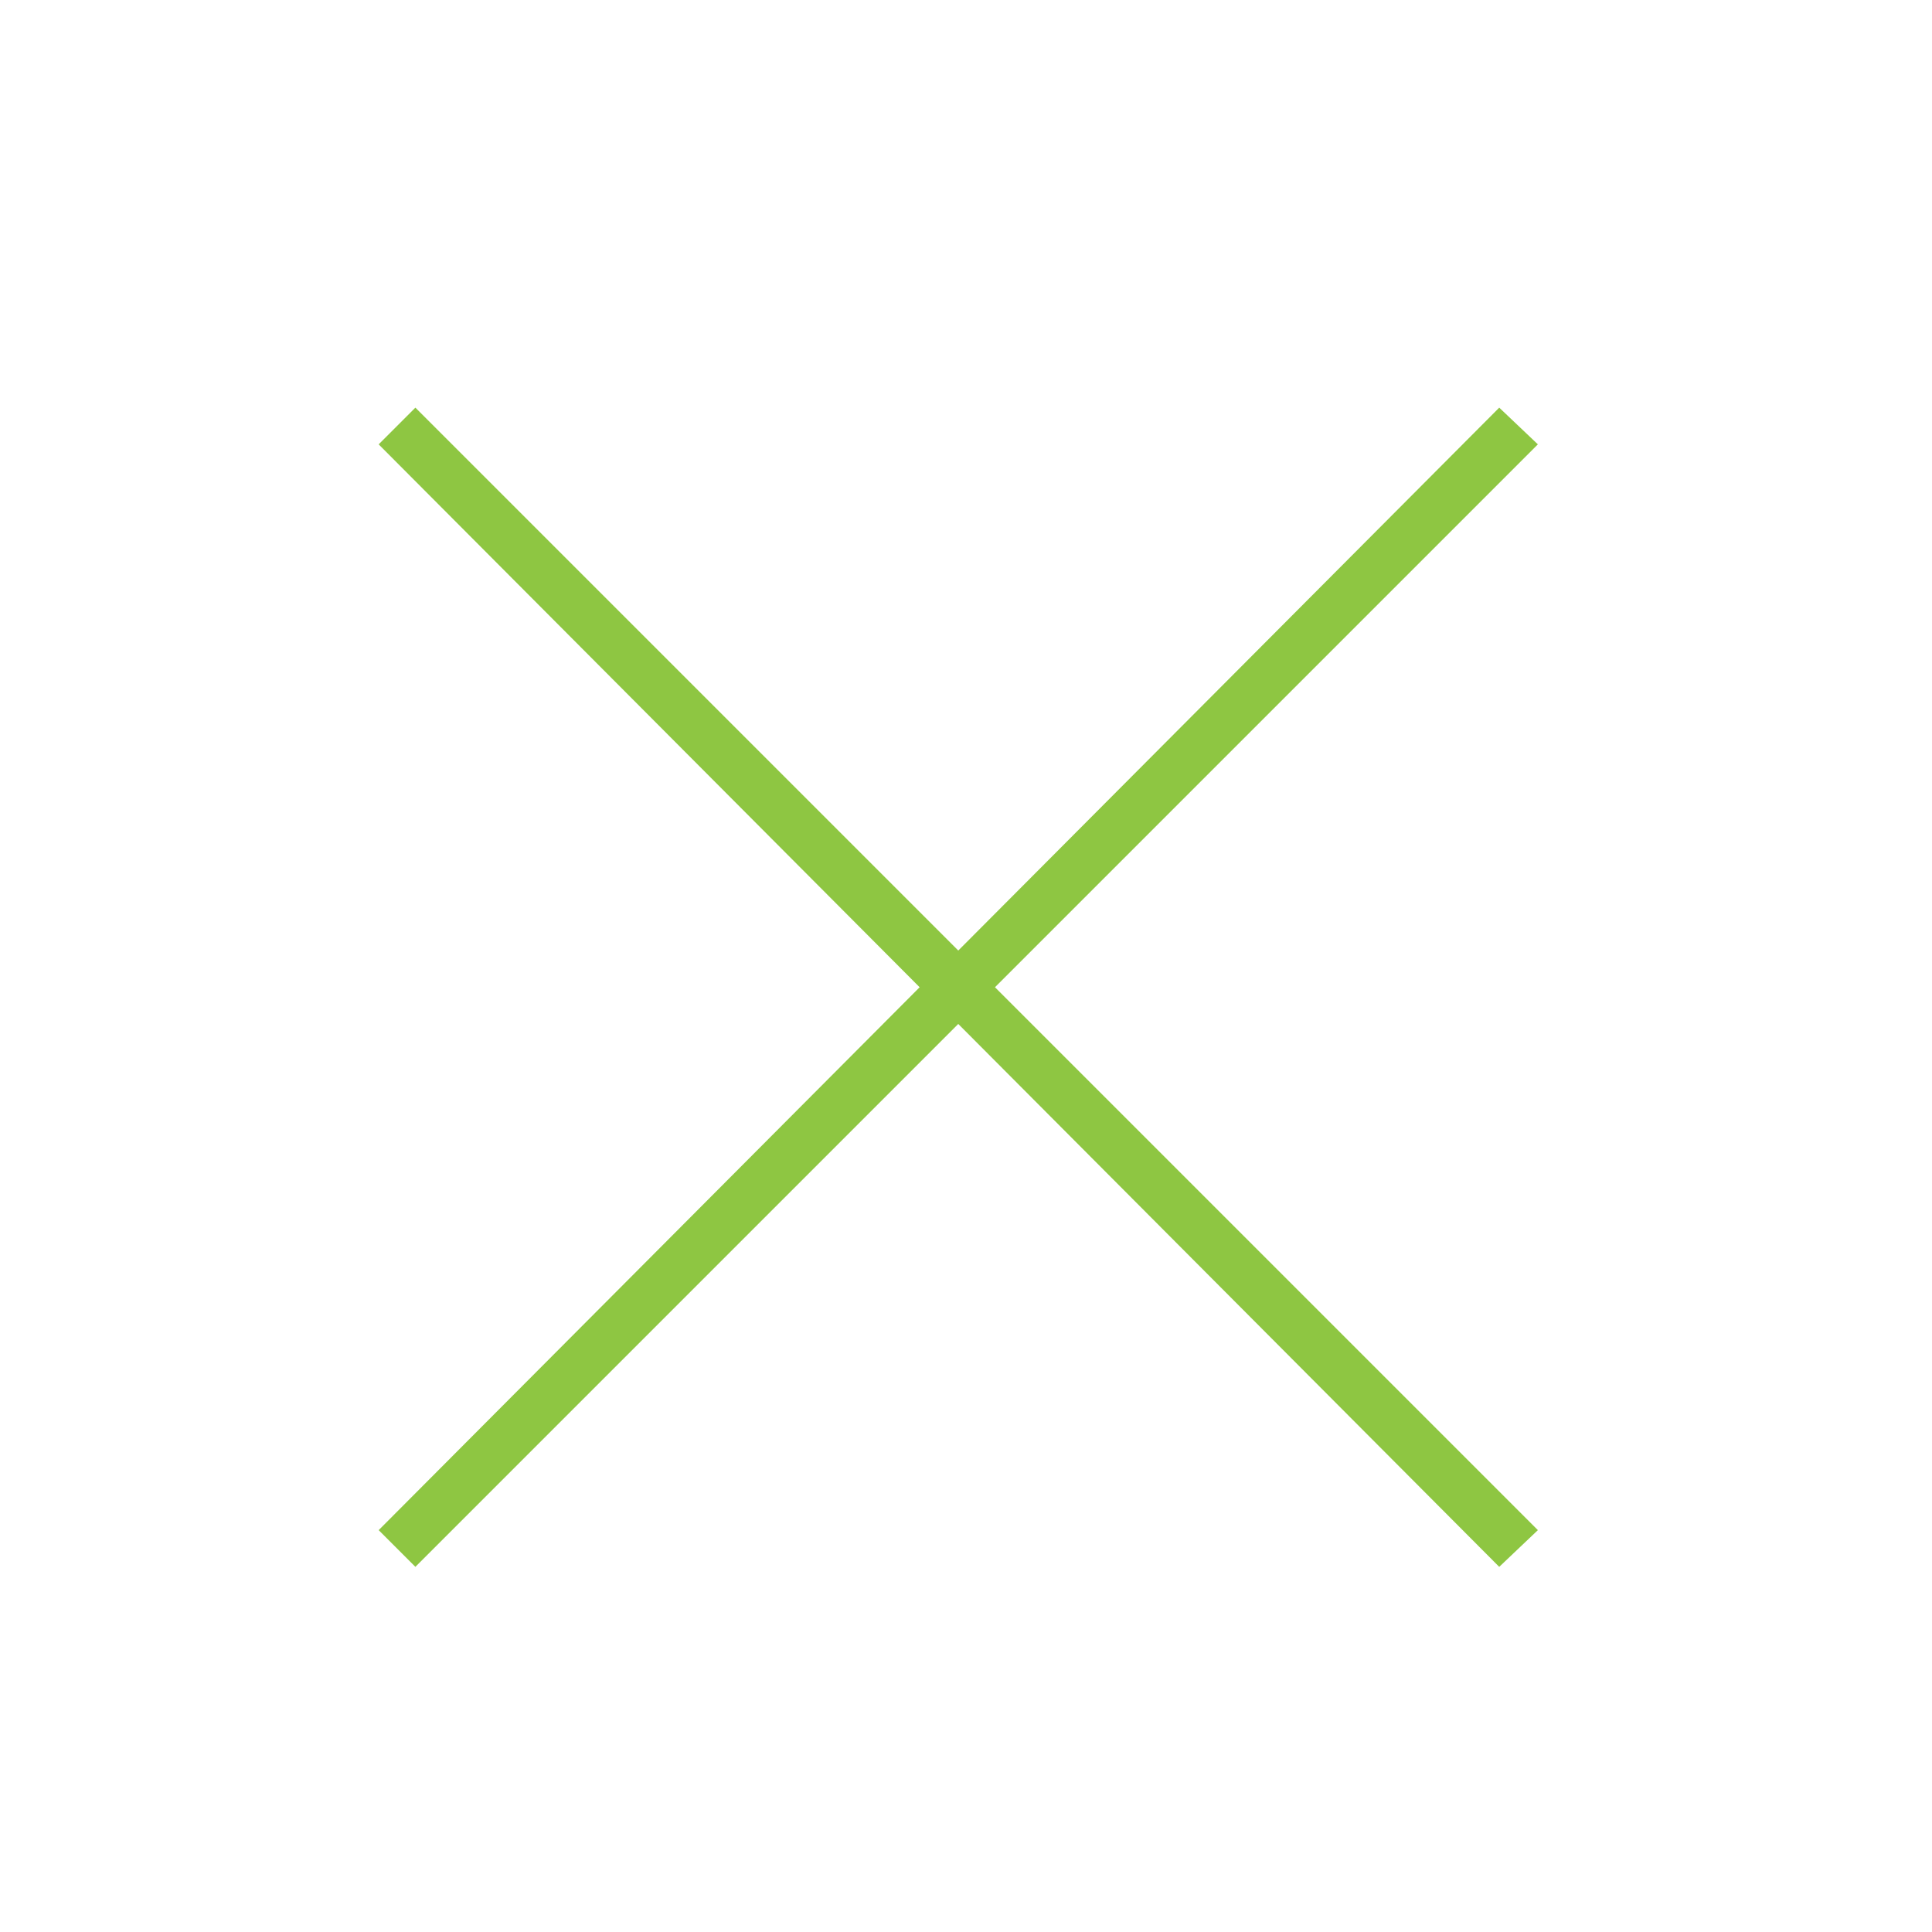
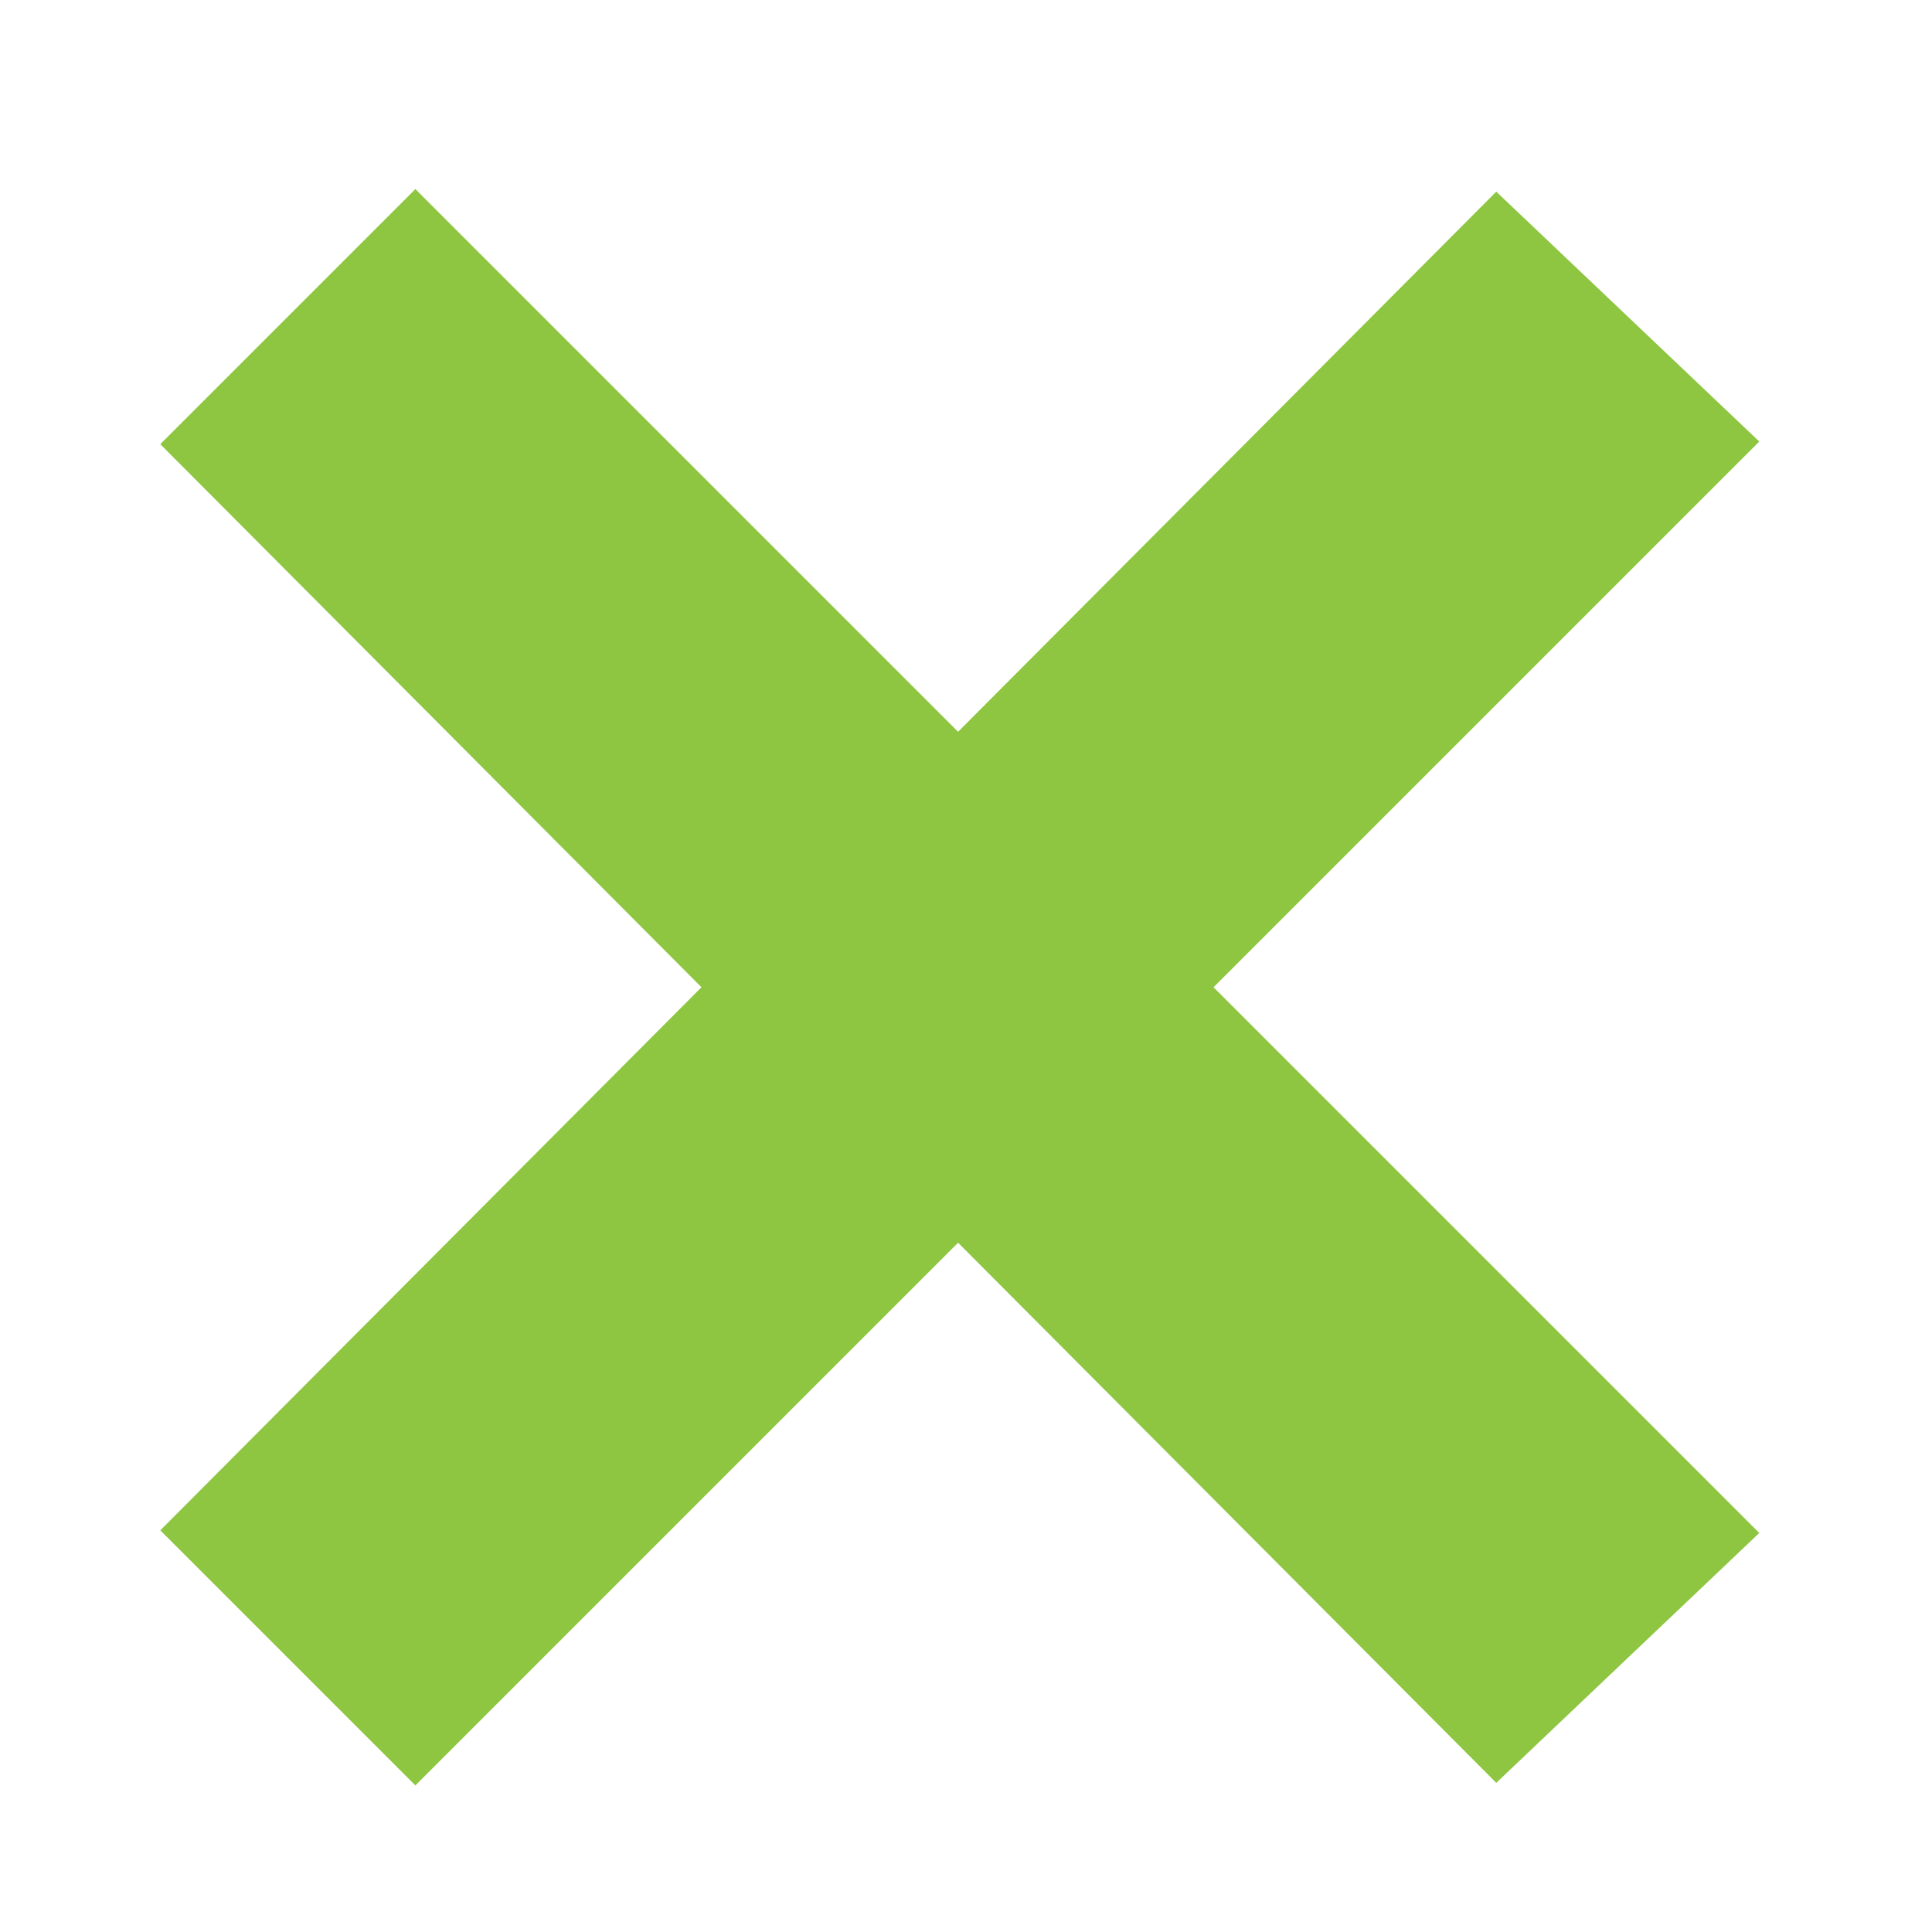
<svg xmlns="http://www.w3.org/2000/svg" enable-background="new 0 0 100 100" id="Layer_1" version="1.1" viewBox="0 0 100 100" xml:space="preserve">
-   <polygon fill="#8ec642" points="77.6,21.1 49.6,49.2 21.5,21.1 19.6,23 47.6,51.1 19.6,79.2 21.5,81.1 49.6,53 77.6,81.1 79.6,79.2   51.5,51.1 79.6,23 " />
+   <polygon fill="#8ec642" points="77.6,21.1 49.6,49.2 21.5,21.1 19.6,23 47.6,51.1 19.6,79.2 21.5,81.1 49.6,53 77.6,81.1 79.6,79.2   51.5,51.1 79.6,23 " stroke-width="16px" stroke="#8ec642" />
</svg>
